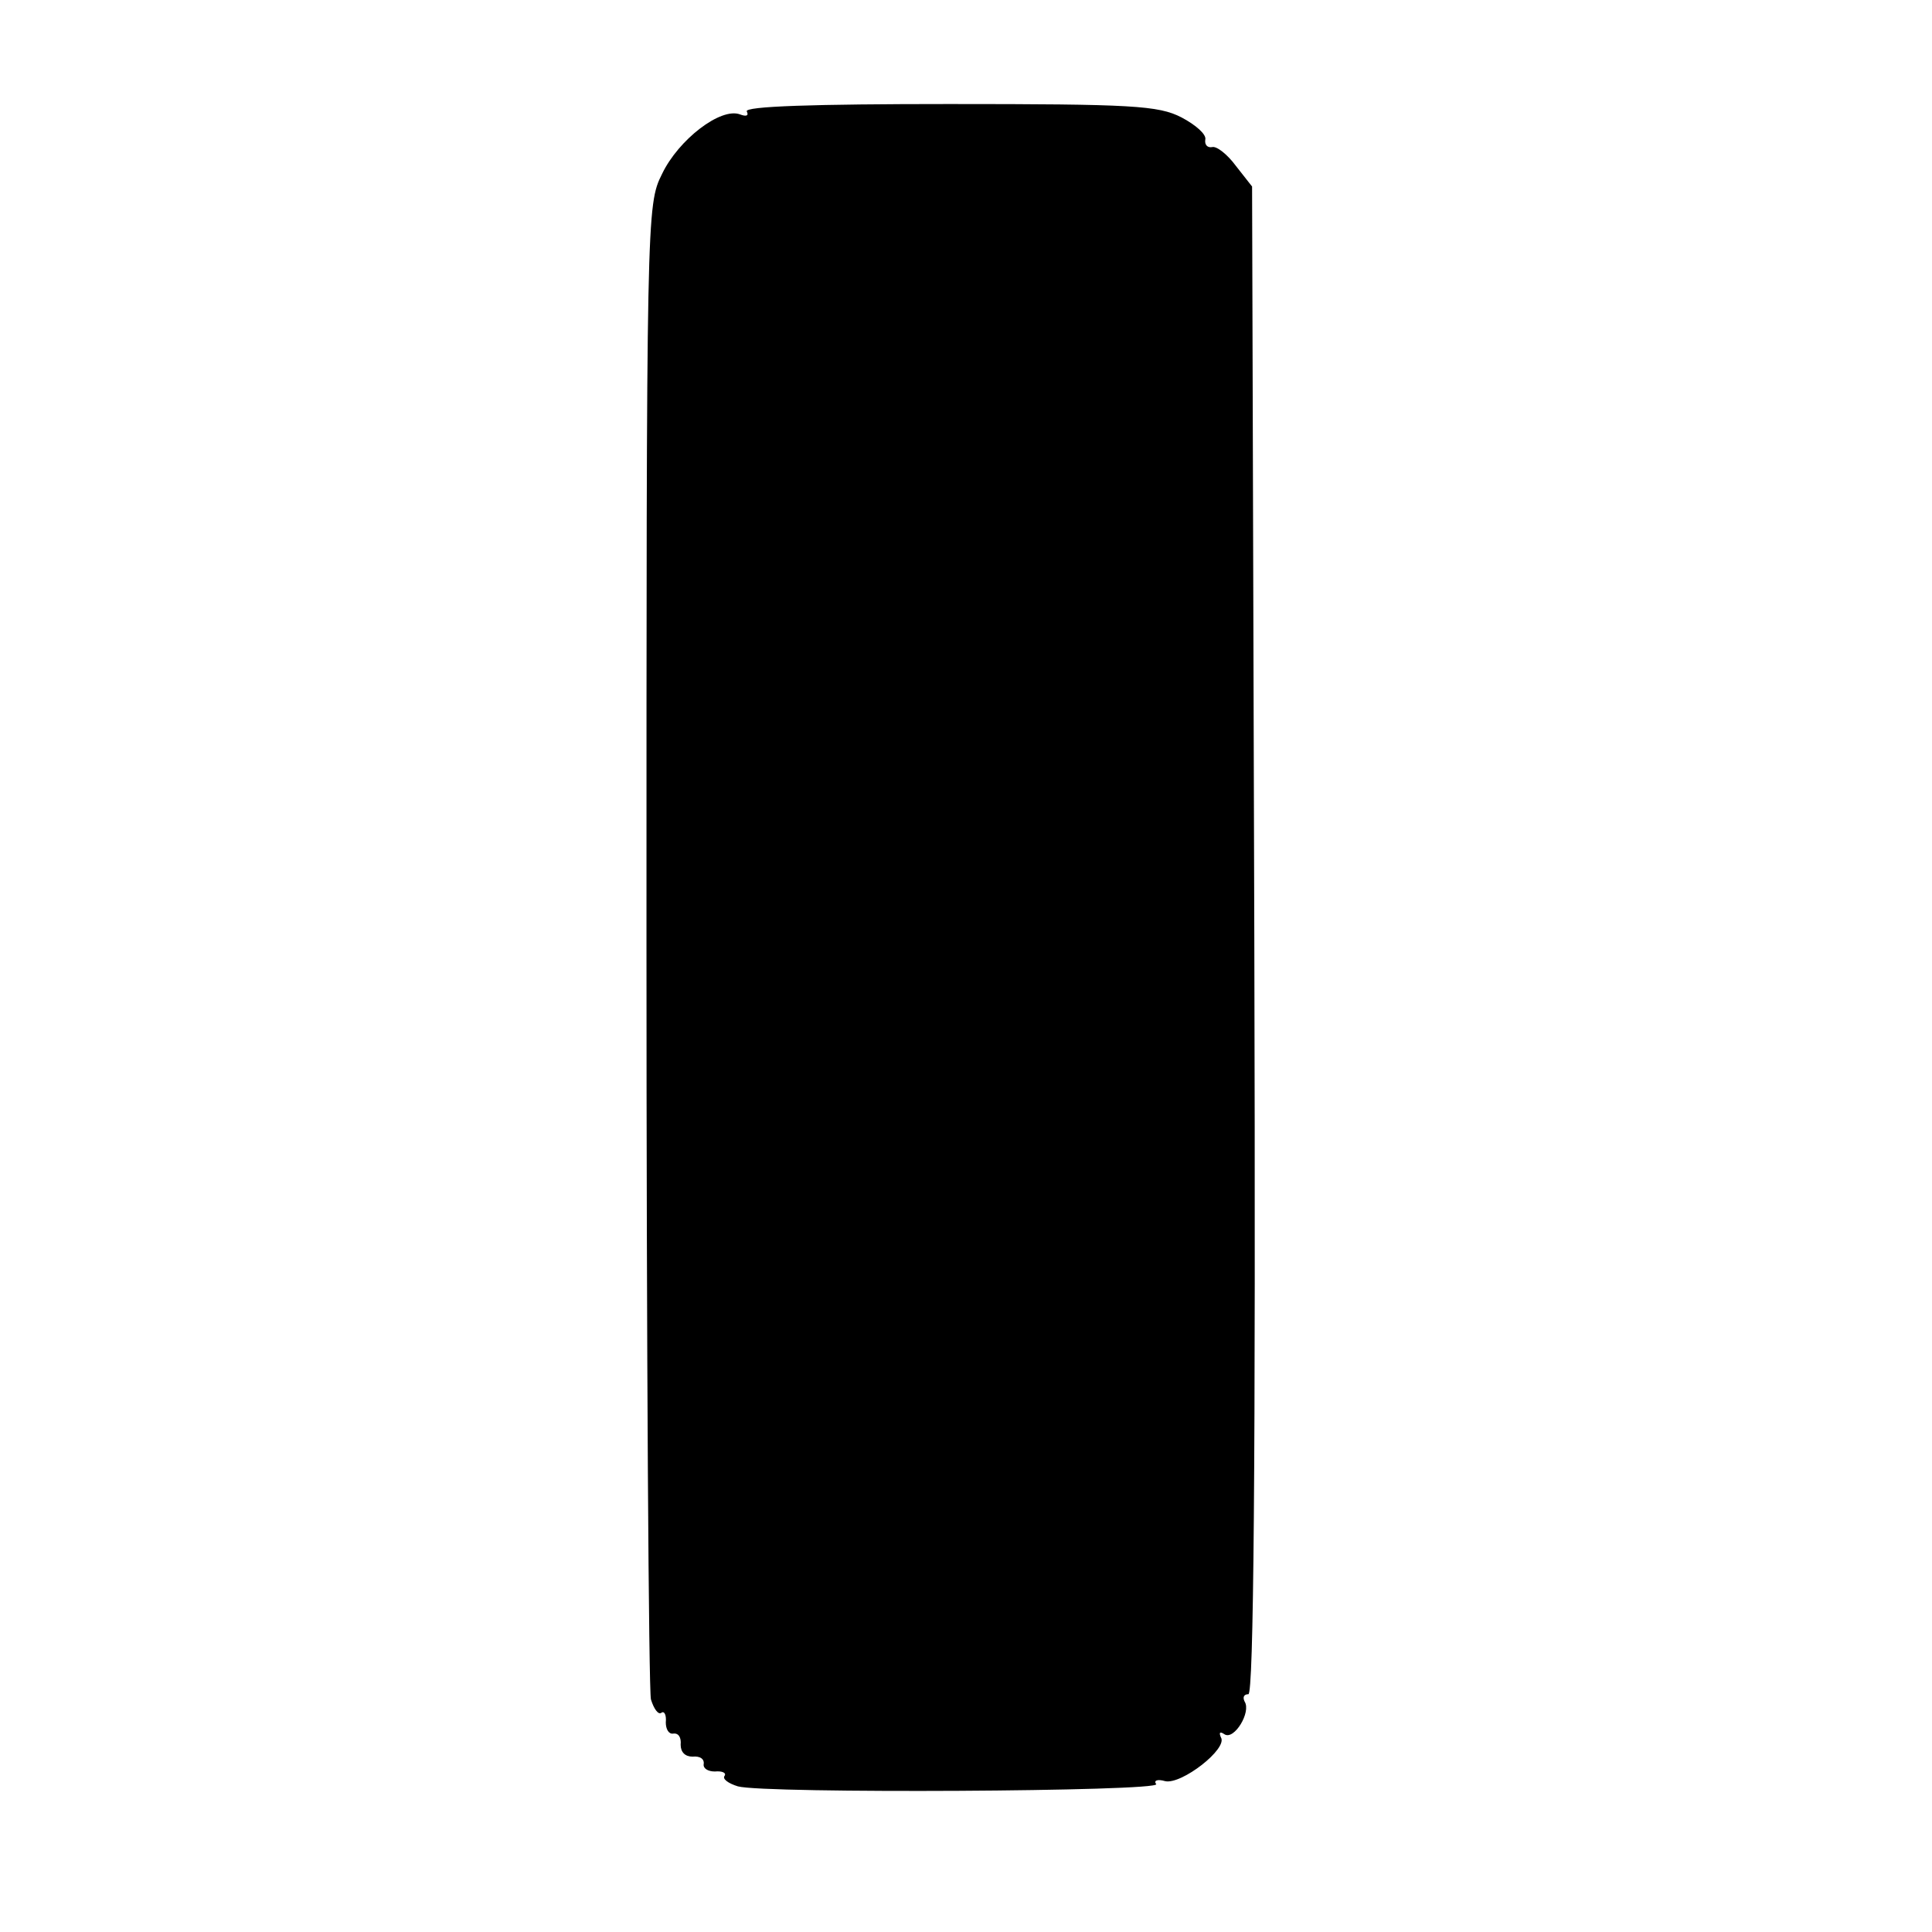
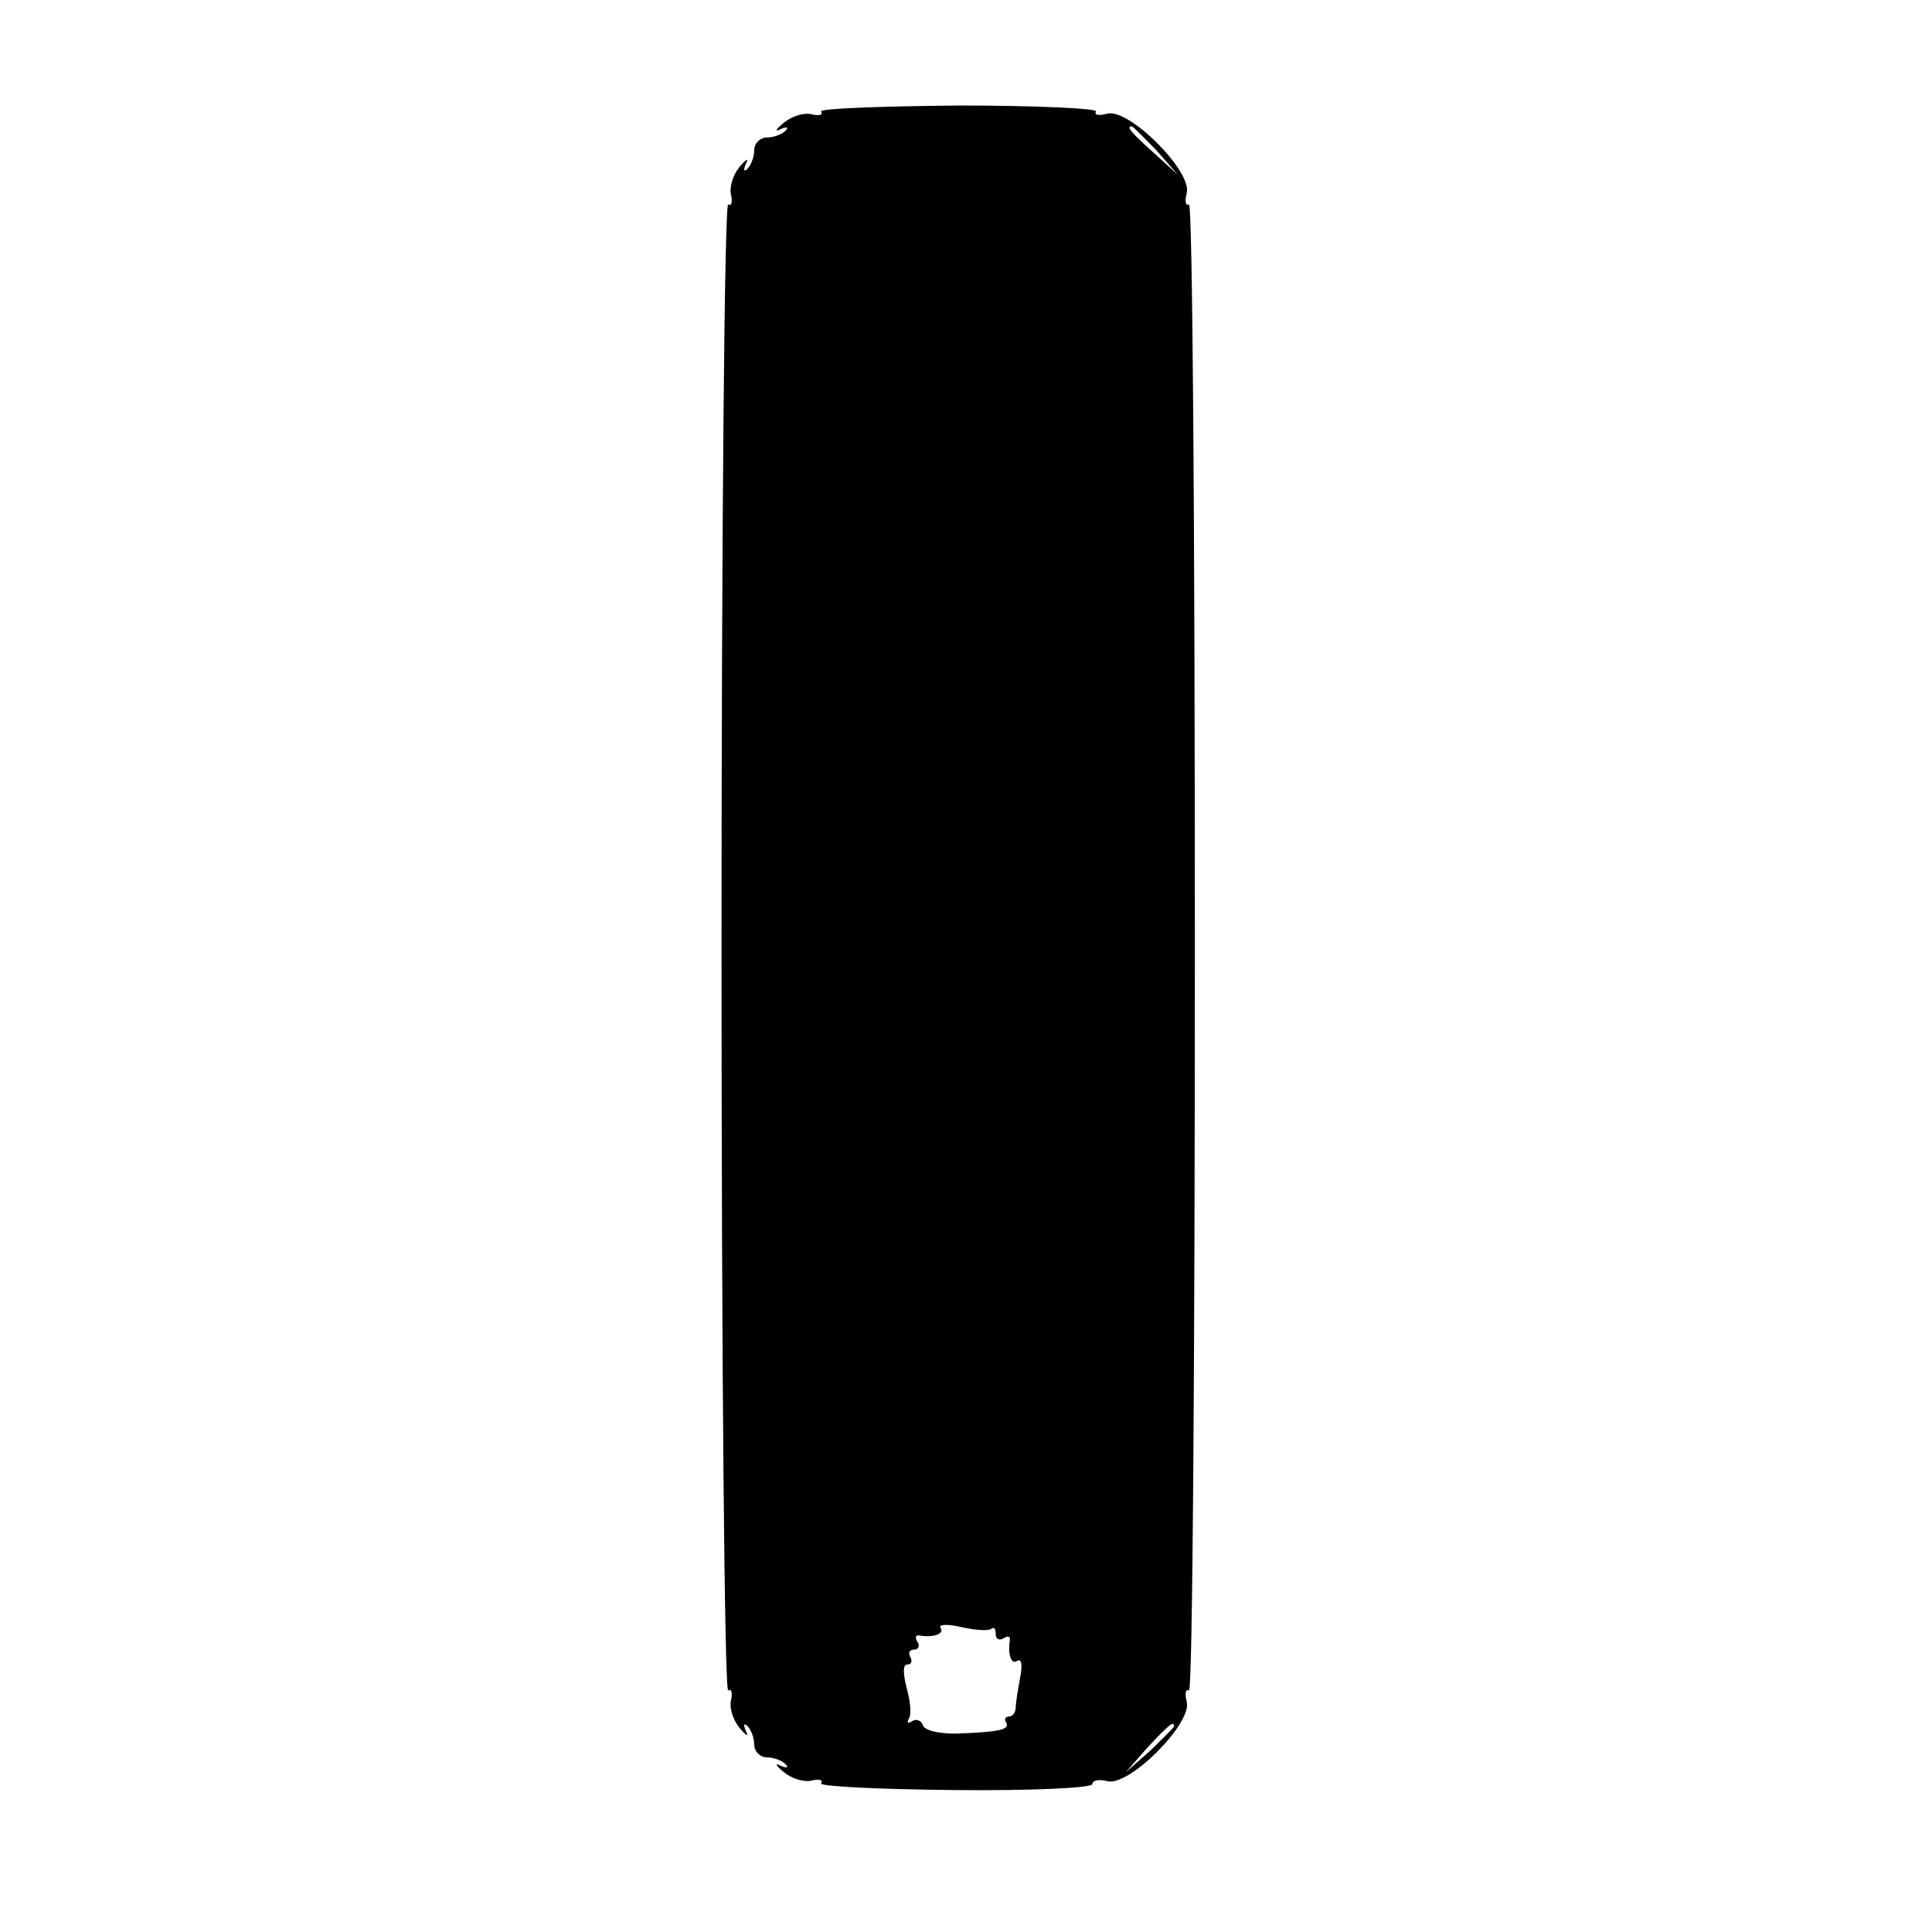
- <svg xmlns="http://www.w3.org/2000/svg" version="1.0" width="260pt" height="260pt" viewBox="0 0 260 260" preserveAspectRatio="xMidYMid meet">
-   <g transform="translate(0,260) scale(0.1,-0.1)" fill="#000000" stroke="none">
-     <path d="M1005 2450 c3 -6 -1 -7 -9 -4 -26 10 -83 -34 -105 -80 -21 -42 -21 -51 -21 -1037 0 -547 3 -1004 6 -1016 4 -13 10 -21 14 -18 4 3 7 -3 6 -13 0 -9 4 -16 10 -15 7 1 11 -5 10 -15 0 -10 6 -16 16 -16 10 1 16 -3 15 -10 -1 -6 6 -10 15 -10 10 1 16 -2 13 -6 -3 -4 5 -10 18 -14 36 -10 569 -7 563 3 -4 5 2 7 12 4 22 -5 85 44 75 59 -3 7 -1 8 5 4 13 -8 36 30 27 44 -3 6 -1 10 5 10 7 0 10 297 8 1014 l-3 1015 -22 28 c-11 15 -26 27 -32 25 -6 -1 -10 3 -9 10 2 7 -13 20 -32 30 -31 16 -66 18 -313 18 -181 0 -276 -3 -272 -10z" />
-   </g>
+ <svg xmlns="http://www.w3.org/2000/svg" version="1" width="346.667" height="346.667" viewBox="0 0 260 260">
+   <path d="M110.5 15c.3.5-.3.6-1.2.4-1-.3-2.7.2-3.8 1.1-1.1.9-1.3 1.3-.5.9.9-.4 1.2-.3.7.2s-1.6.9-2.5.9c-.9 0-1.7.8-1.7 1.7 0 .9-.4 2-.9 2.5s-.6.2-.2-.7c.4-.8 0-.6-.9.5s-1.4 2.8-1.1 3.8c.2.9 0 1.5-.4 1.2-.5-.3-.9 44.6-.9 100 0 55.3.4 100.3.9 100 .4-.3.6.3.4 1.2-.3 1 .2 2.7 1.1 3.8.9 1.1 1.3 1.3.9.5-.4-.9-.3-1.2.2-.7s.9 1.6.9 2.5c0 .9.8 1.7 1.7 1.7.9 0 2 .4 2.5.9s.2.6-.7.2c-.8-.4-.6 0 .5.9s2.8 1.4 3.8 1.1c.9-.2 1.5-.1 1.2.4-.3.4 7.8.8 18 .9 10.6.1 18.5-.3 18.5-.8s.9-.7 2-.4c2.9.8 11.5-7.8 10.7-10.7-.3-1.1-.1-1.8.3-1.5.5.3.8-44.7.8-100s-.3-100.3-.8-100c-.4.3-.6-.4-.3-1.5.8-2.9-7.8-11.5-10.7-10.7-1.1.3-1.8.2-1.5-.3.3-.4-8-.8-18.5-.8-10.4.1-18.7.4-18.5.8zm45.1 5.2l2.9 3.3-3.2-2.9c-3.1-2.8-3.8-3.6-3-3.6.2 0 1.6 1.5 3.3 3.2zm-22.2 199c.4-.3.6 0 .6.7s.5.9 1 .6c.6-.4 1-.3.9.2-.3 2 .2 3.4 1 2.8.6-.3.7.6.4 2.2-.3 1.6-.6 3.4-.6 4 0 .7-.4 1.3-.9 1.3s-.7.4-.4.8c.6 1-1.1 1.3-6.8 1.5-2.3 0-4.1-.4-4.4-1.1-.2-.7-.9-.9-1.4-.6-.6.4-.8.3-.5-.3.4-.6.2-2.4-.3-4.2-.5-2-.5-3.1.1-3.1s.7-.5.4-1c-.3-.6-.1-1 .5-1s.8-.5.5-1c-.4-.6-.3-1 .2-.9 1.9.3 3.4-.2 2.9-1-.4-.5.9-.6 2.9-.1 1.9.4 3.6.5 3.9.2zm24.6 13.1c0 .2-1.5 1.6-3.2 3.3l-3.3 2.9 2.9-3.3c2.8-3 3.6-3.7 3.6-2.9z" />
</svg>
